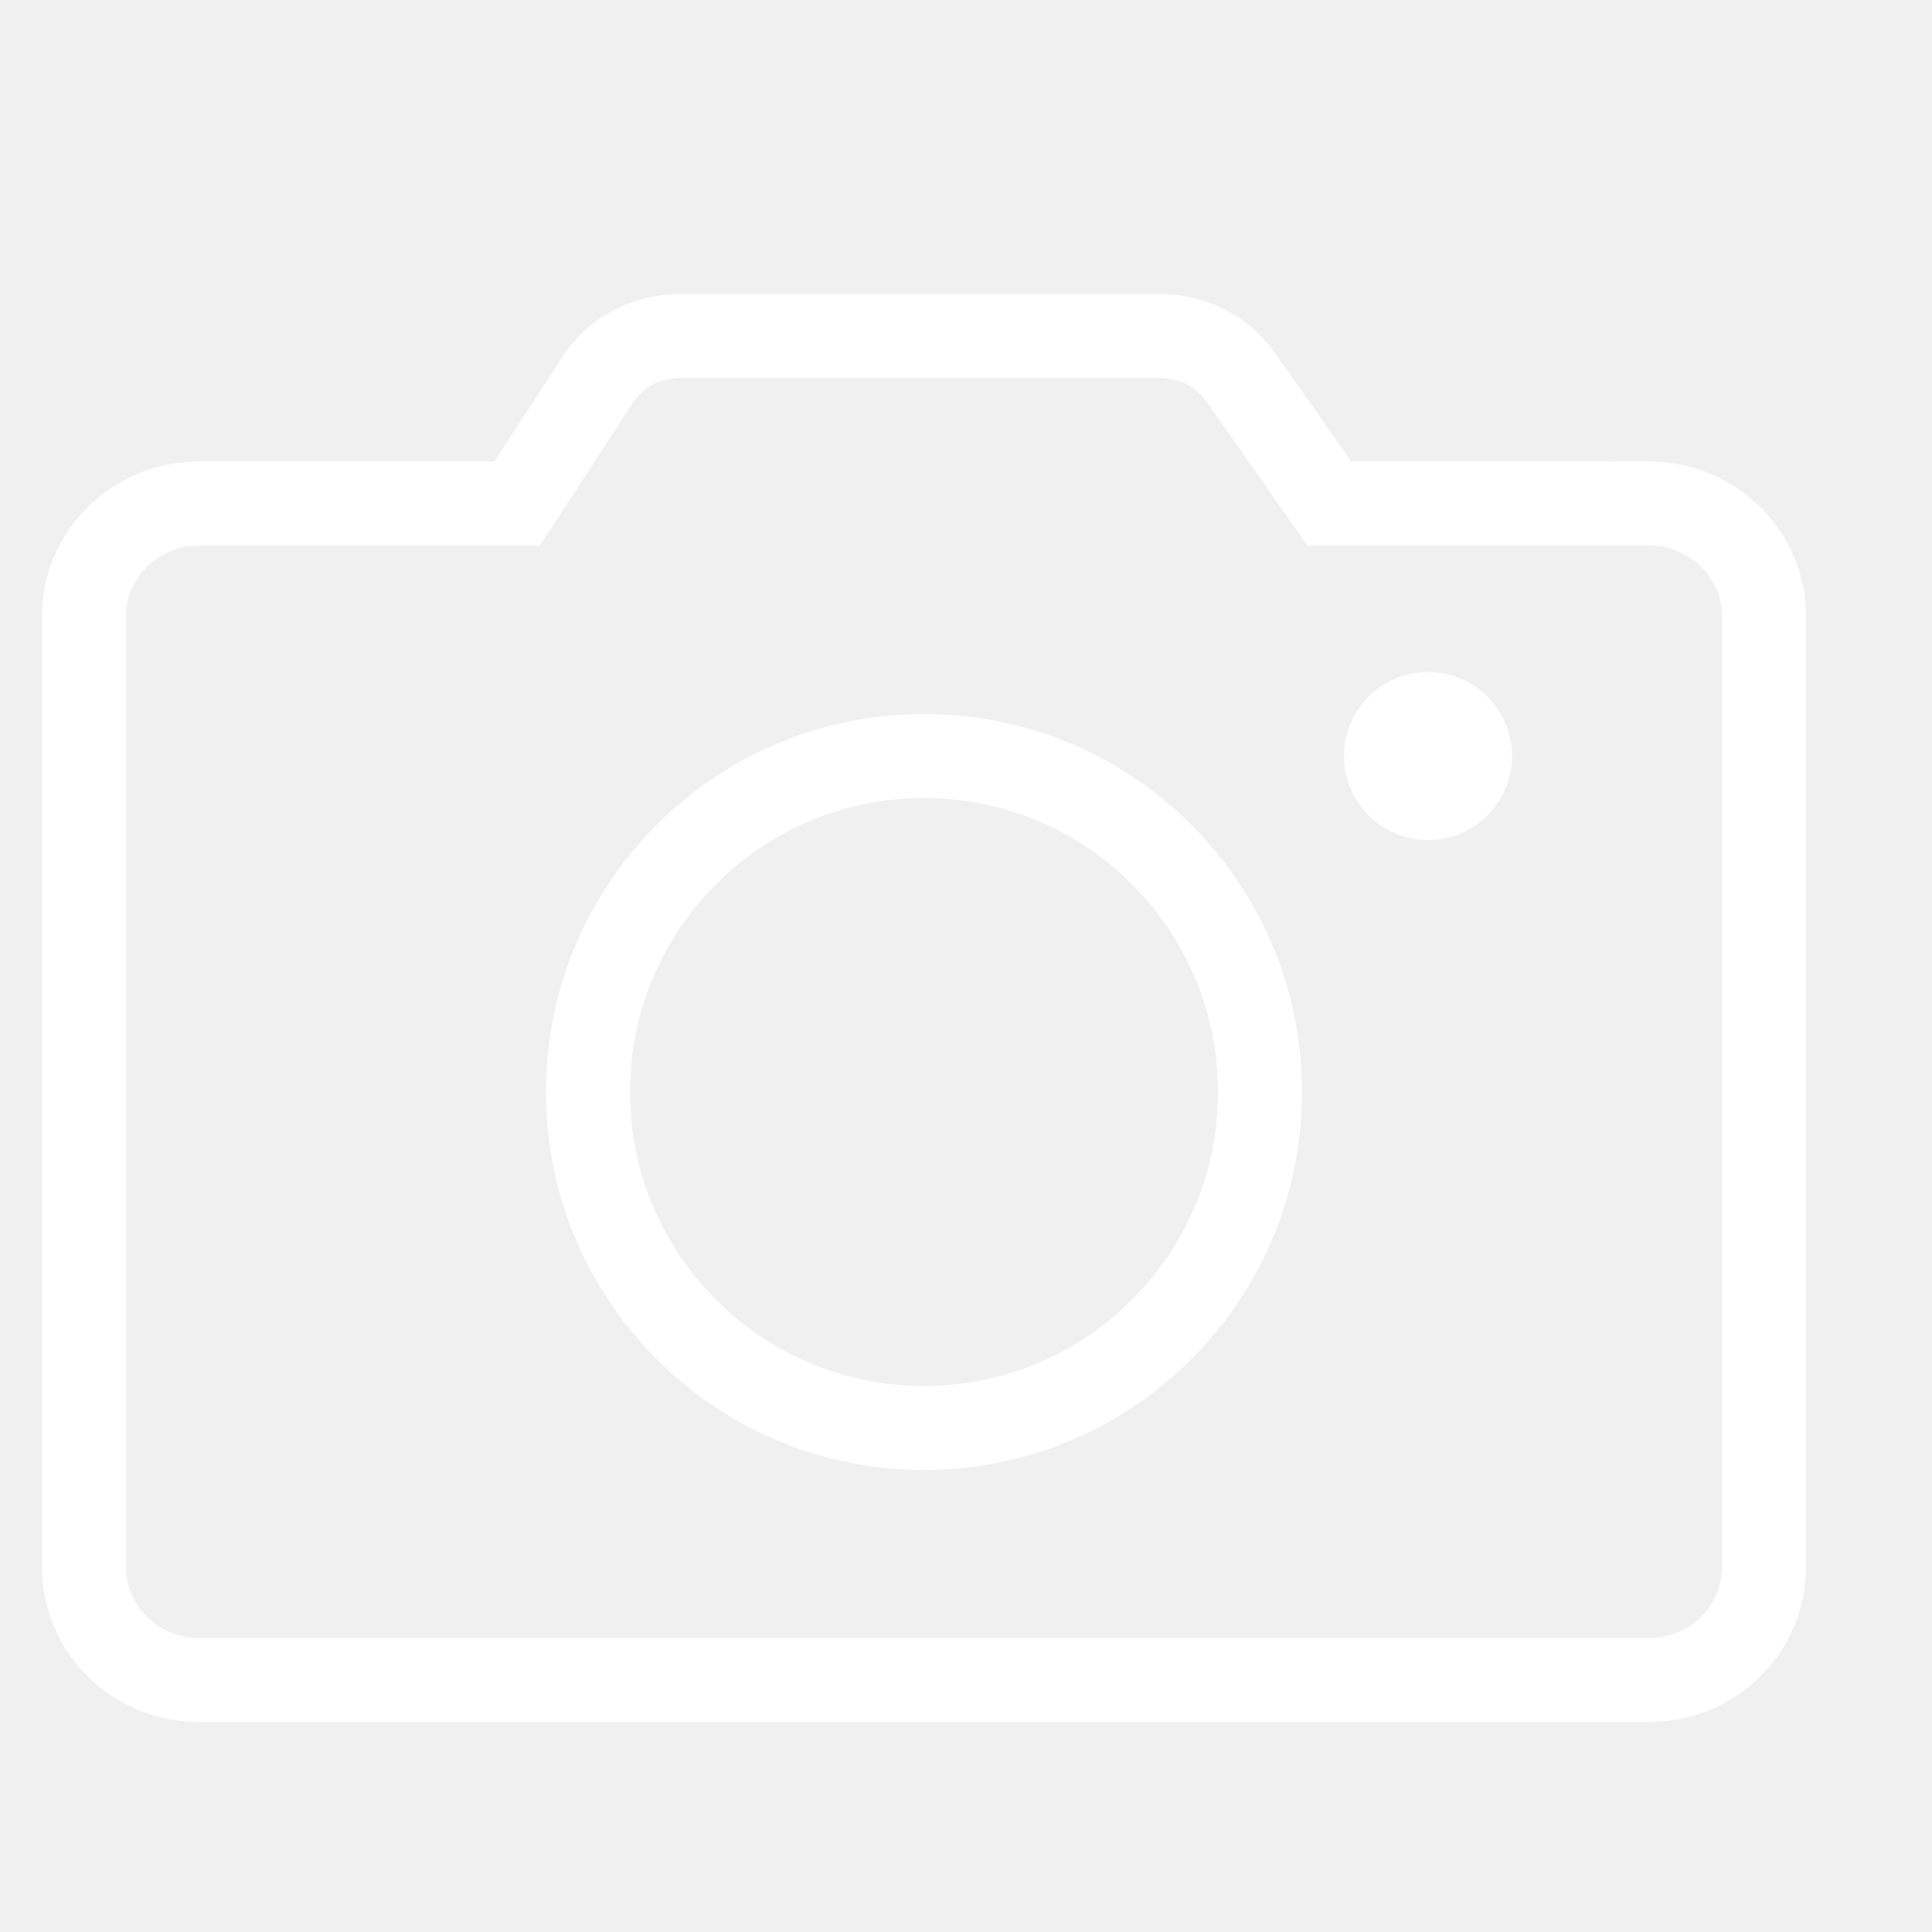
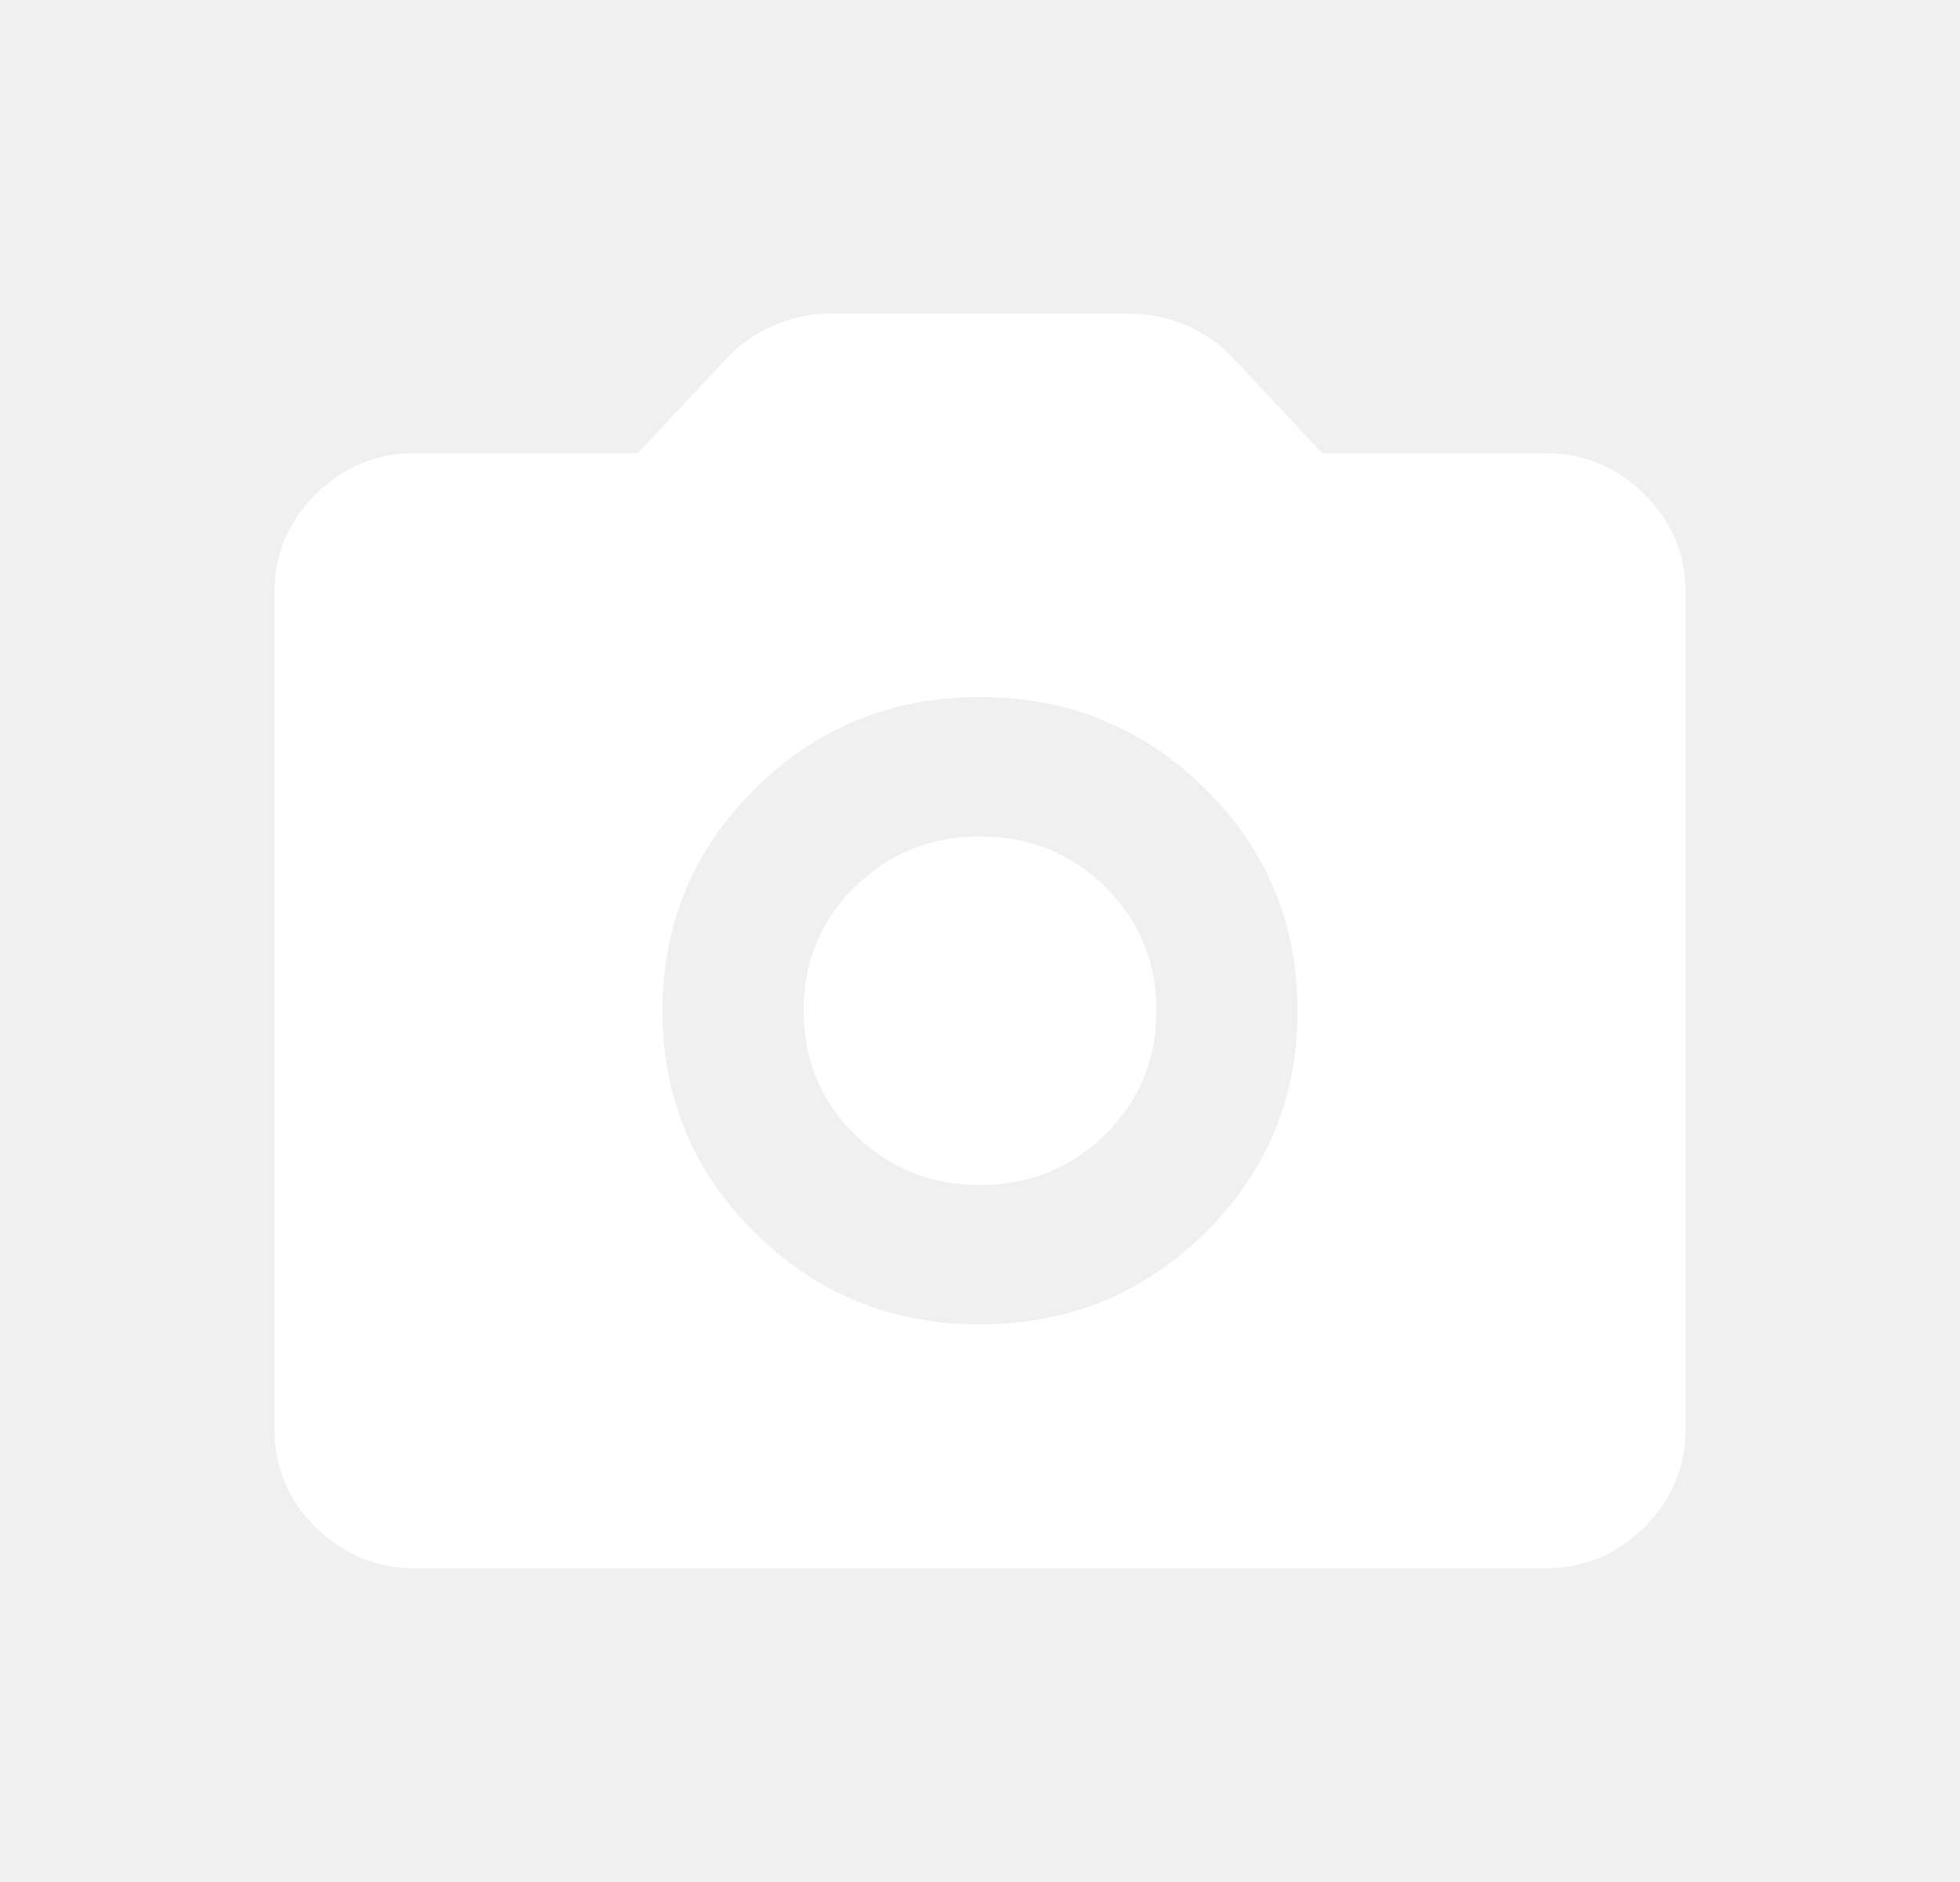
- <svg xmlns="http://www.w3.org/2000/svg" width="23" height="23" viewBox="0 0 23 23" fill="none">
-   <path d="M19.633 5.995H15.827L14.763 4.482C14.552 4.181 14.193 4 13.809 4H8.096C7.697 4 7.327 4.195 7.12 4.514L6.156 5.995H2.367C1.612 5.995 1 6.596 1 7.338V18.656C1 19.398 1.612 20 2.367 20H19.633C20.388 20 21 19.399 21 18.656V7.337C21 6.596 20.388 5.994 19.633 5.994V5.995Z" stroke="white" stroke-miterlimit="10" />
-   <path d="M11 17C13.209 17 15 15.209 15 13C15 10.791 13.209 9 11 9C8.791 9 7 10.791 7 13C7 15.209 8.791 17 11 17Z" stroke="white" stroke-miterlimit="10" />
-   <path d="M17 10C17.552 10 18 9.552 18 9C18 8.448 17.552 8 17 8C16.448 8 16 8.448 16 9C16 9.552 16.448 10 17 10Z" fill="white" />
+ <svg xmlns="http://www.w3.org/2000/svg" width="25" height="24" viewBox="0 0 25 24" fill="none">
+   <path d="M12.5 16.889C13.625 16.889 14.581 16.5 15.369 15.723C16.157 14.945 16.551 14.001 16.55 12.889C16.55 11.778 16.156 10.834 15.369 10.056C14.582 9.279 13.626 8.889 12.5 8.889C11.375 8.889 10.419 9.278 9.632 10.056C8.845 10.834 8.451 11.778 8.45 12.889C8.45 14 8.844 14.945 9.632 15.723C10.419 16.501 11.376 16.89 12.5 16.889ZM12.5 15.111C11.87 15.111 11.338 14.896 10.902 14.467C10.467 14.037 10.25 13.511 10.25 12.889C10.25 12.267 10.467 11.741 10.902 11.311C11.338 10.882 11.87 10.667 12.5 10.667C13.13 10.667 13.662 10.882 14.098 11.311C14.533 11.741 14.75 12.267 14.75 12.889C14.75 13.511 14.533 14.037 14.098 14.467C13.662 14.896 13.13 15.111 12.5 15.111ZM5.3 20C4.805 20 4.381 19.826 4.029 19.478C3.677 19.13 3.501 18.712 3.5 18.222V7.556C3.5 7.067 3.676 6.648 4.029 6.3C4.382 5.953 4.806 5.778 5.3 5.778H8.135L9.26 4.578C9.425 4.4 9.624 4.259 9.857 4.156C10.089 4.052 10.333 4 10.588 4H14.412C14.668 4 14.911 4.052 15.144 4.156C15.377 4.259 15.576 4.4 15.74 4.578L16.865 5.778H19.7C20.195 5.778 20.619 5.952 20.972 6.3C21.325 6.649 21.501 7.067 21.5 7.556V18.222C21.5 18.711 21.324 19.13 20.972 19.478C20.619 19.827 20.196 20.001 19.7 20H5.3Z" fill="white" />
</svg>
